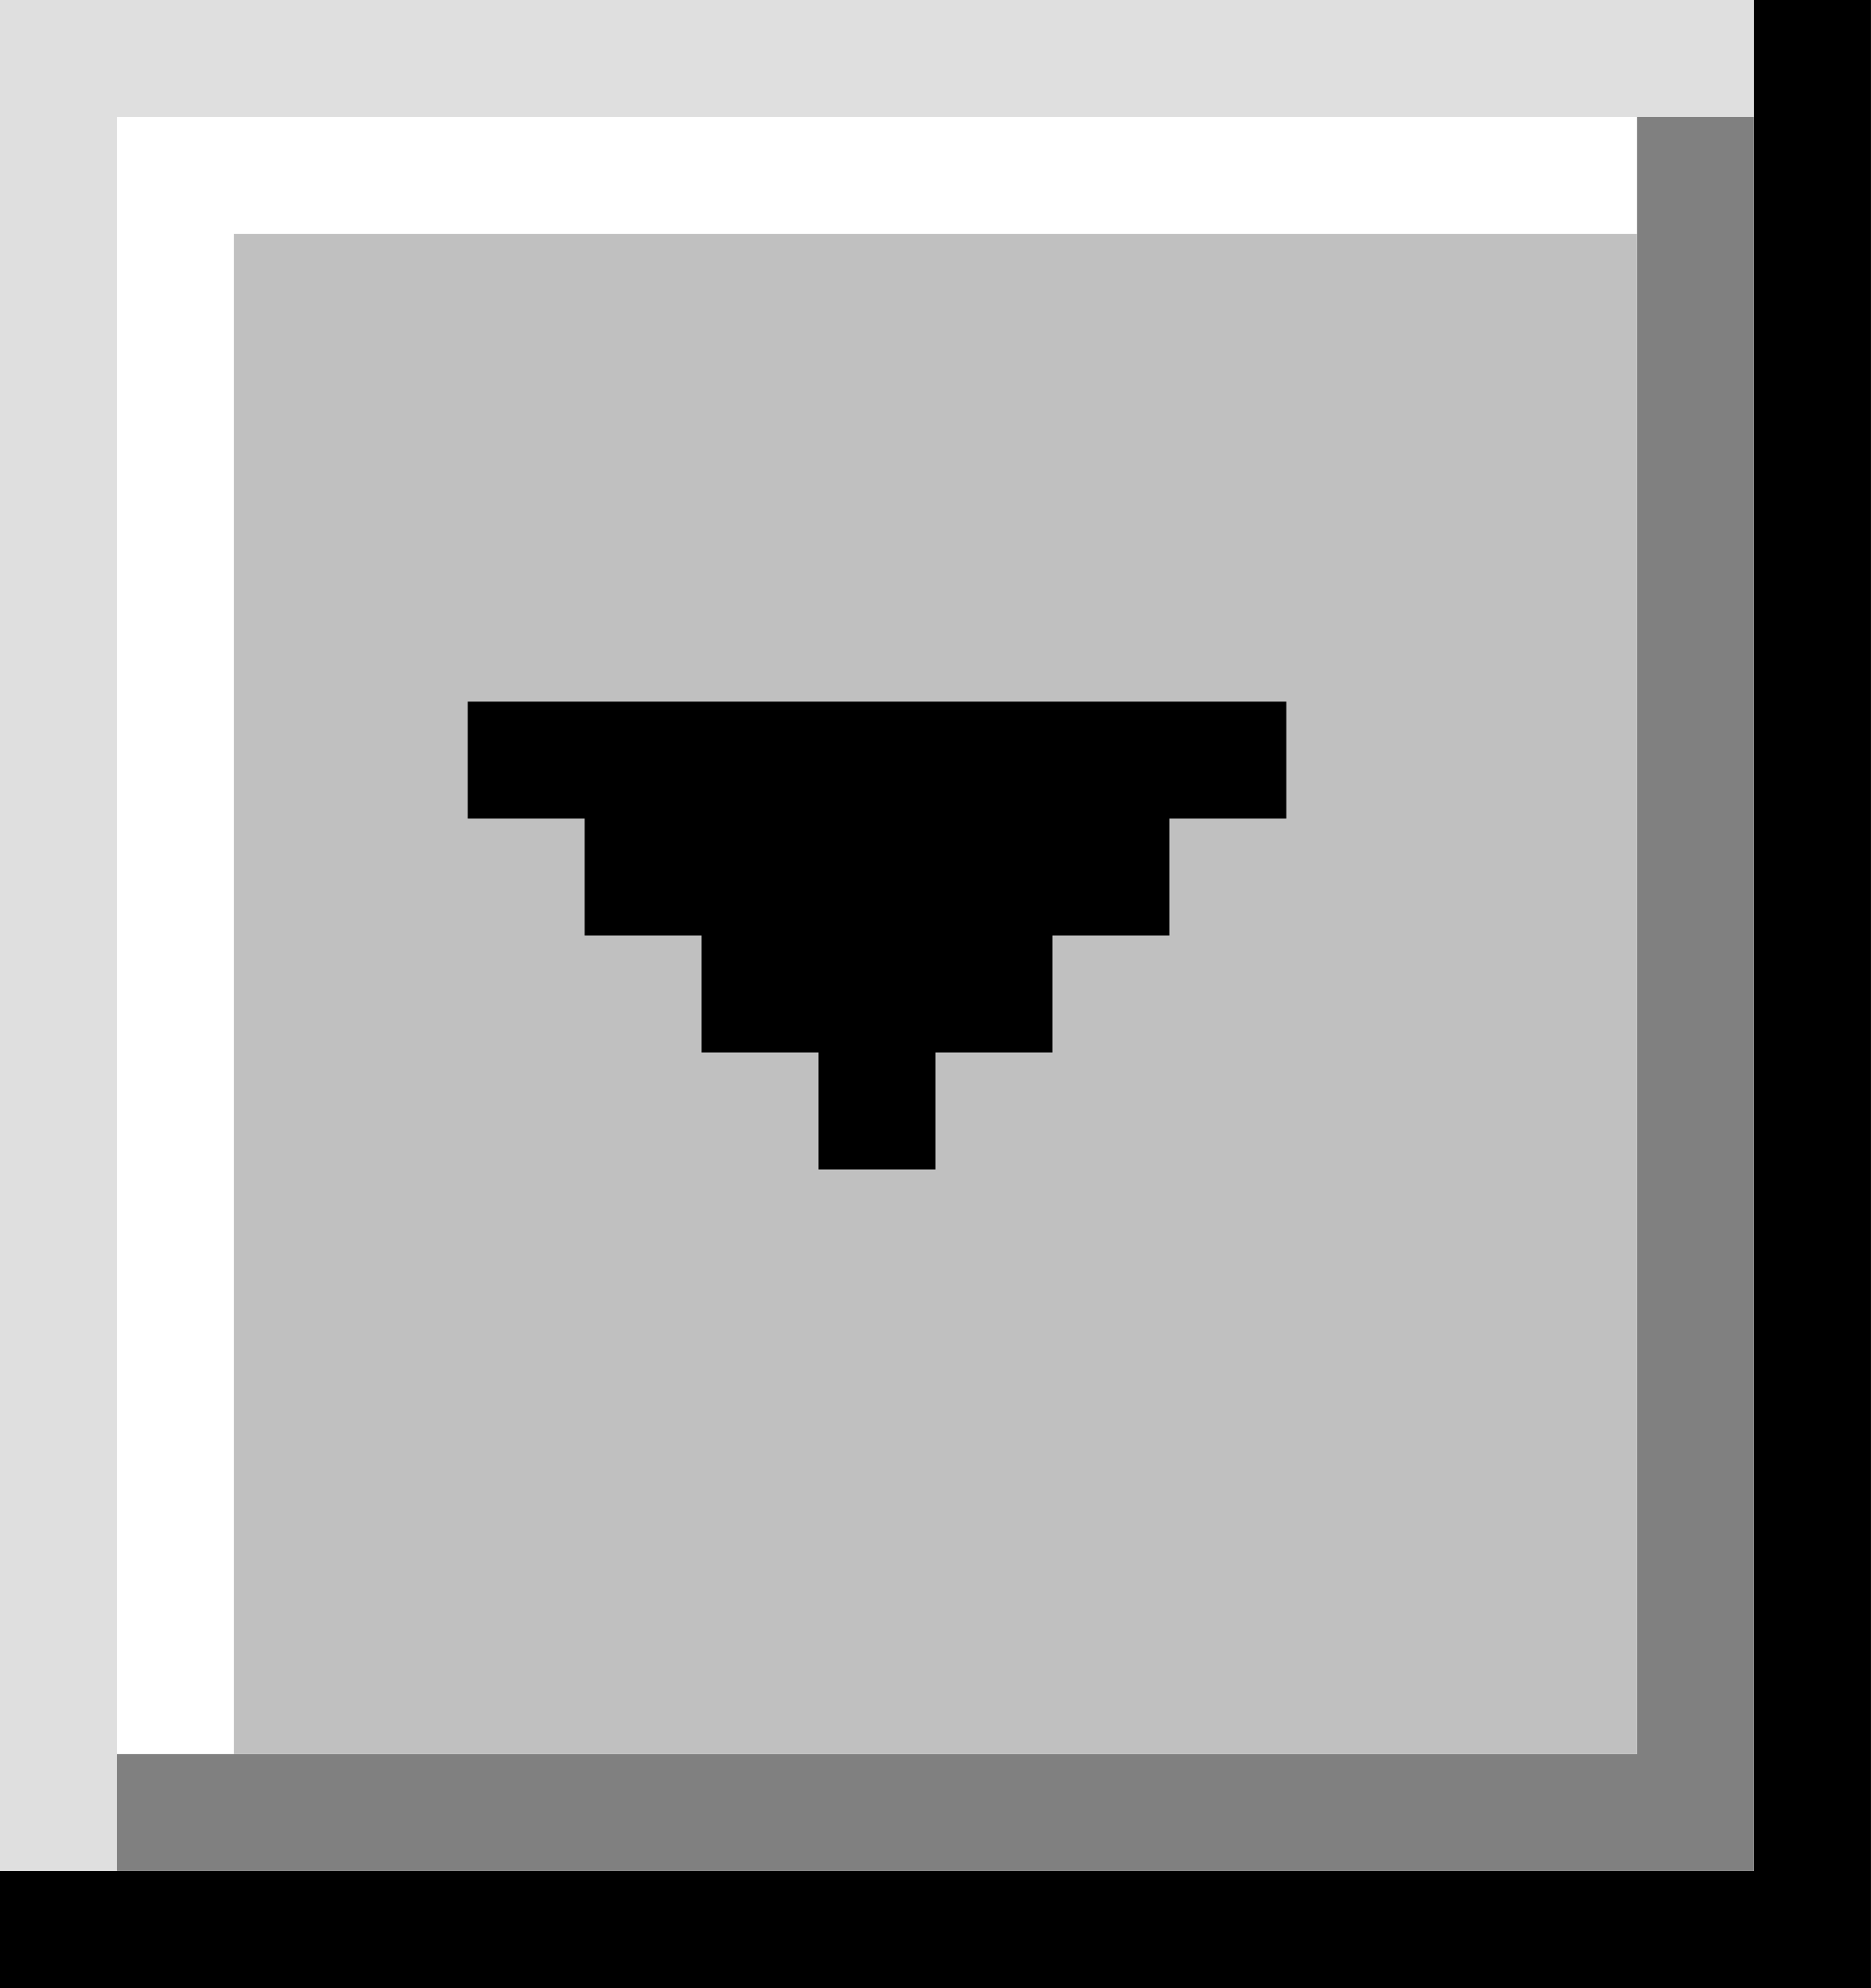
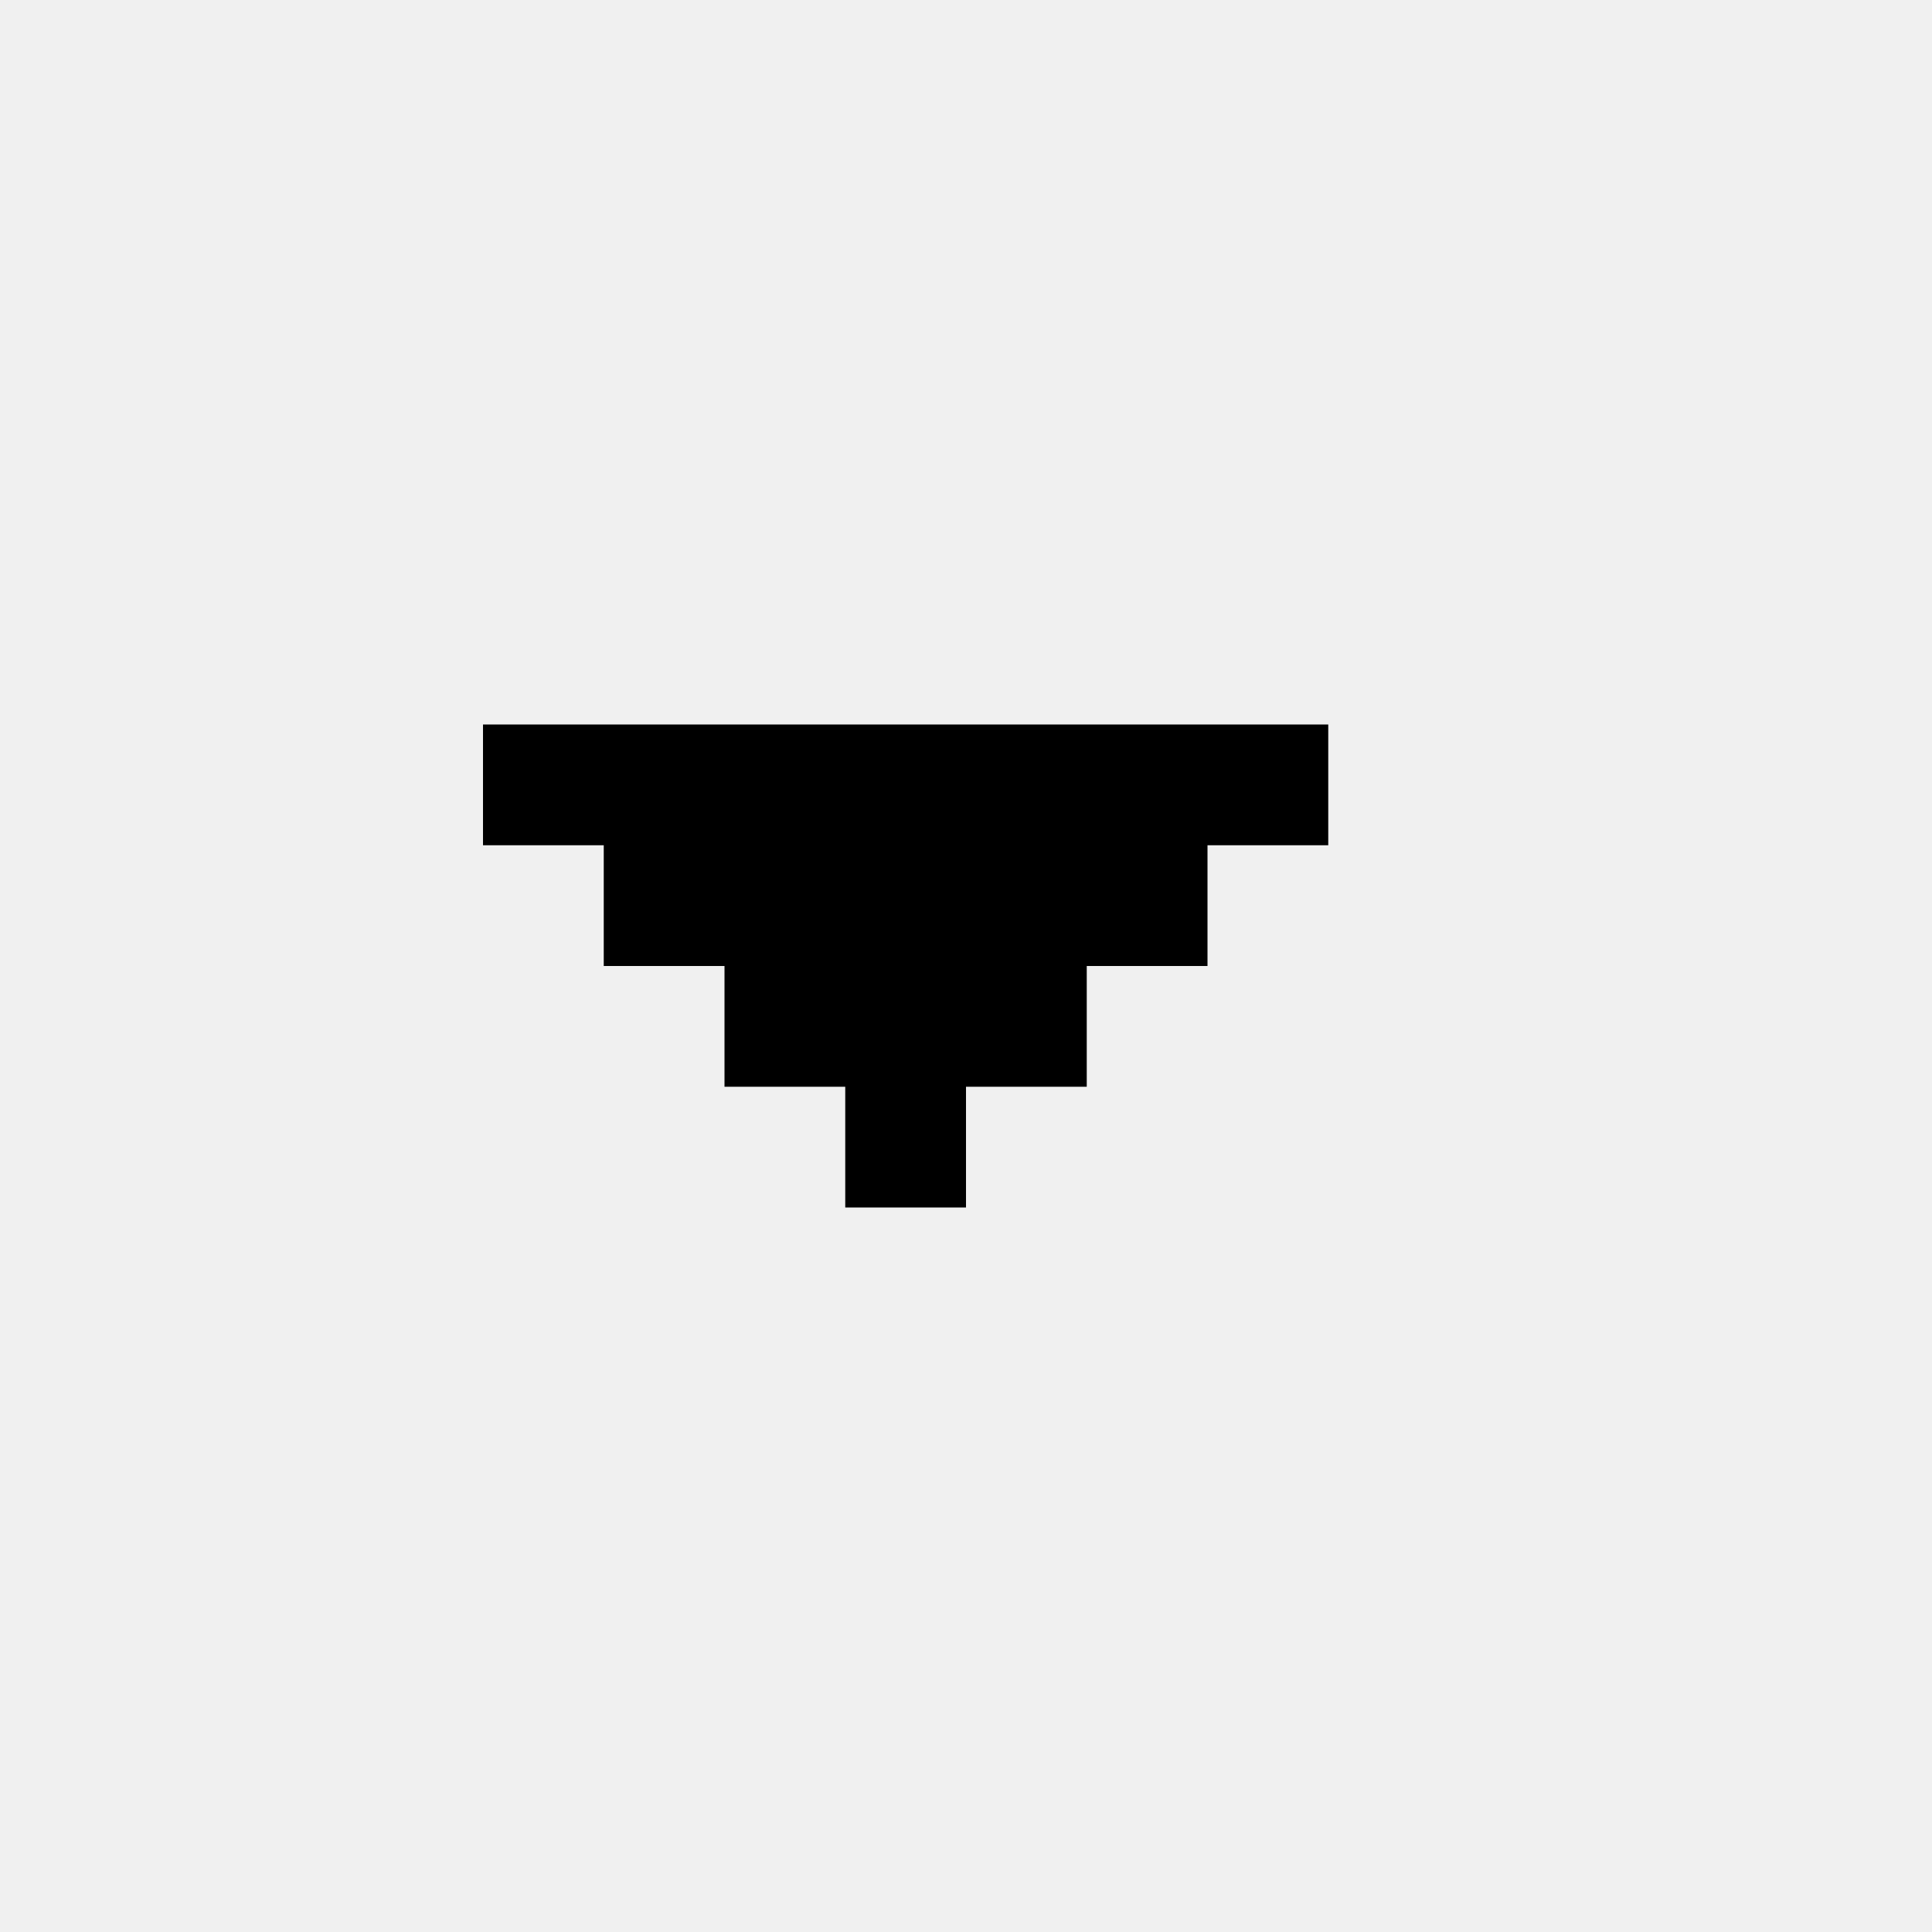
- <svg xmlns="http://www.w3.org/2000/svg" width="16" height="17" viewBox="0 0 16 17" fill="none">
-   <path fill-rule="evenodd" clip-rule="evenodd" d="M15 0H0V1V16H1V1H15V0Z" fill="#DFDFDF" />
-   <path fill-rule="evenodd" clip-rule="evenodd" d="M2 1H1V15H2V2H14V1H2Z" fill="white" />
-   <path fill-rule="evenodd" clip-rule="evenodd" d="M16 17H15H0V16H15V0H16V17Z" fill="black" />
-   <path fill-rule="evenodd" clip-rule="evenodd" d="M15 1H14V15H1V16H14H15V1Z" fill="#808080" />
-   <rect x="2" y="2" width="12" height="13" fill="#C0C0C0" />
+ <svg xmlns="http://www.w3.org/2000/svg" width="16" height="16" viewBox="0 0 16 16" fill="none">
  <path fill-rule="evenodd" clip-rule="evenodd" d="M11 6H4V7H5V8H6V9H7V10H8V9H9V8H10V7H11V6Z" fill="black" />
</svg>
